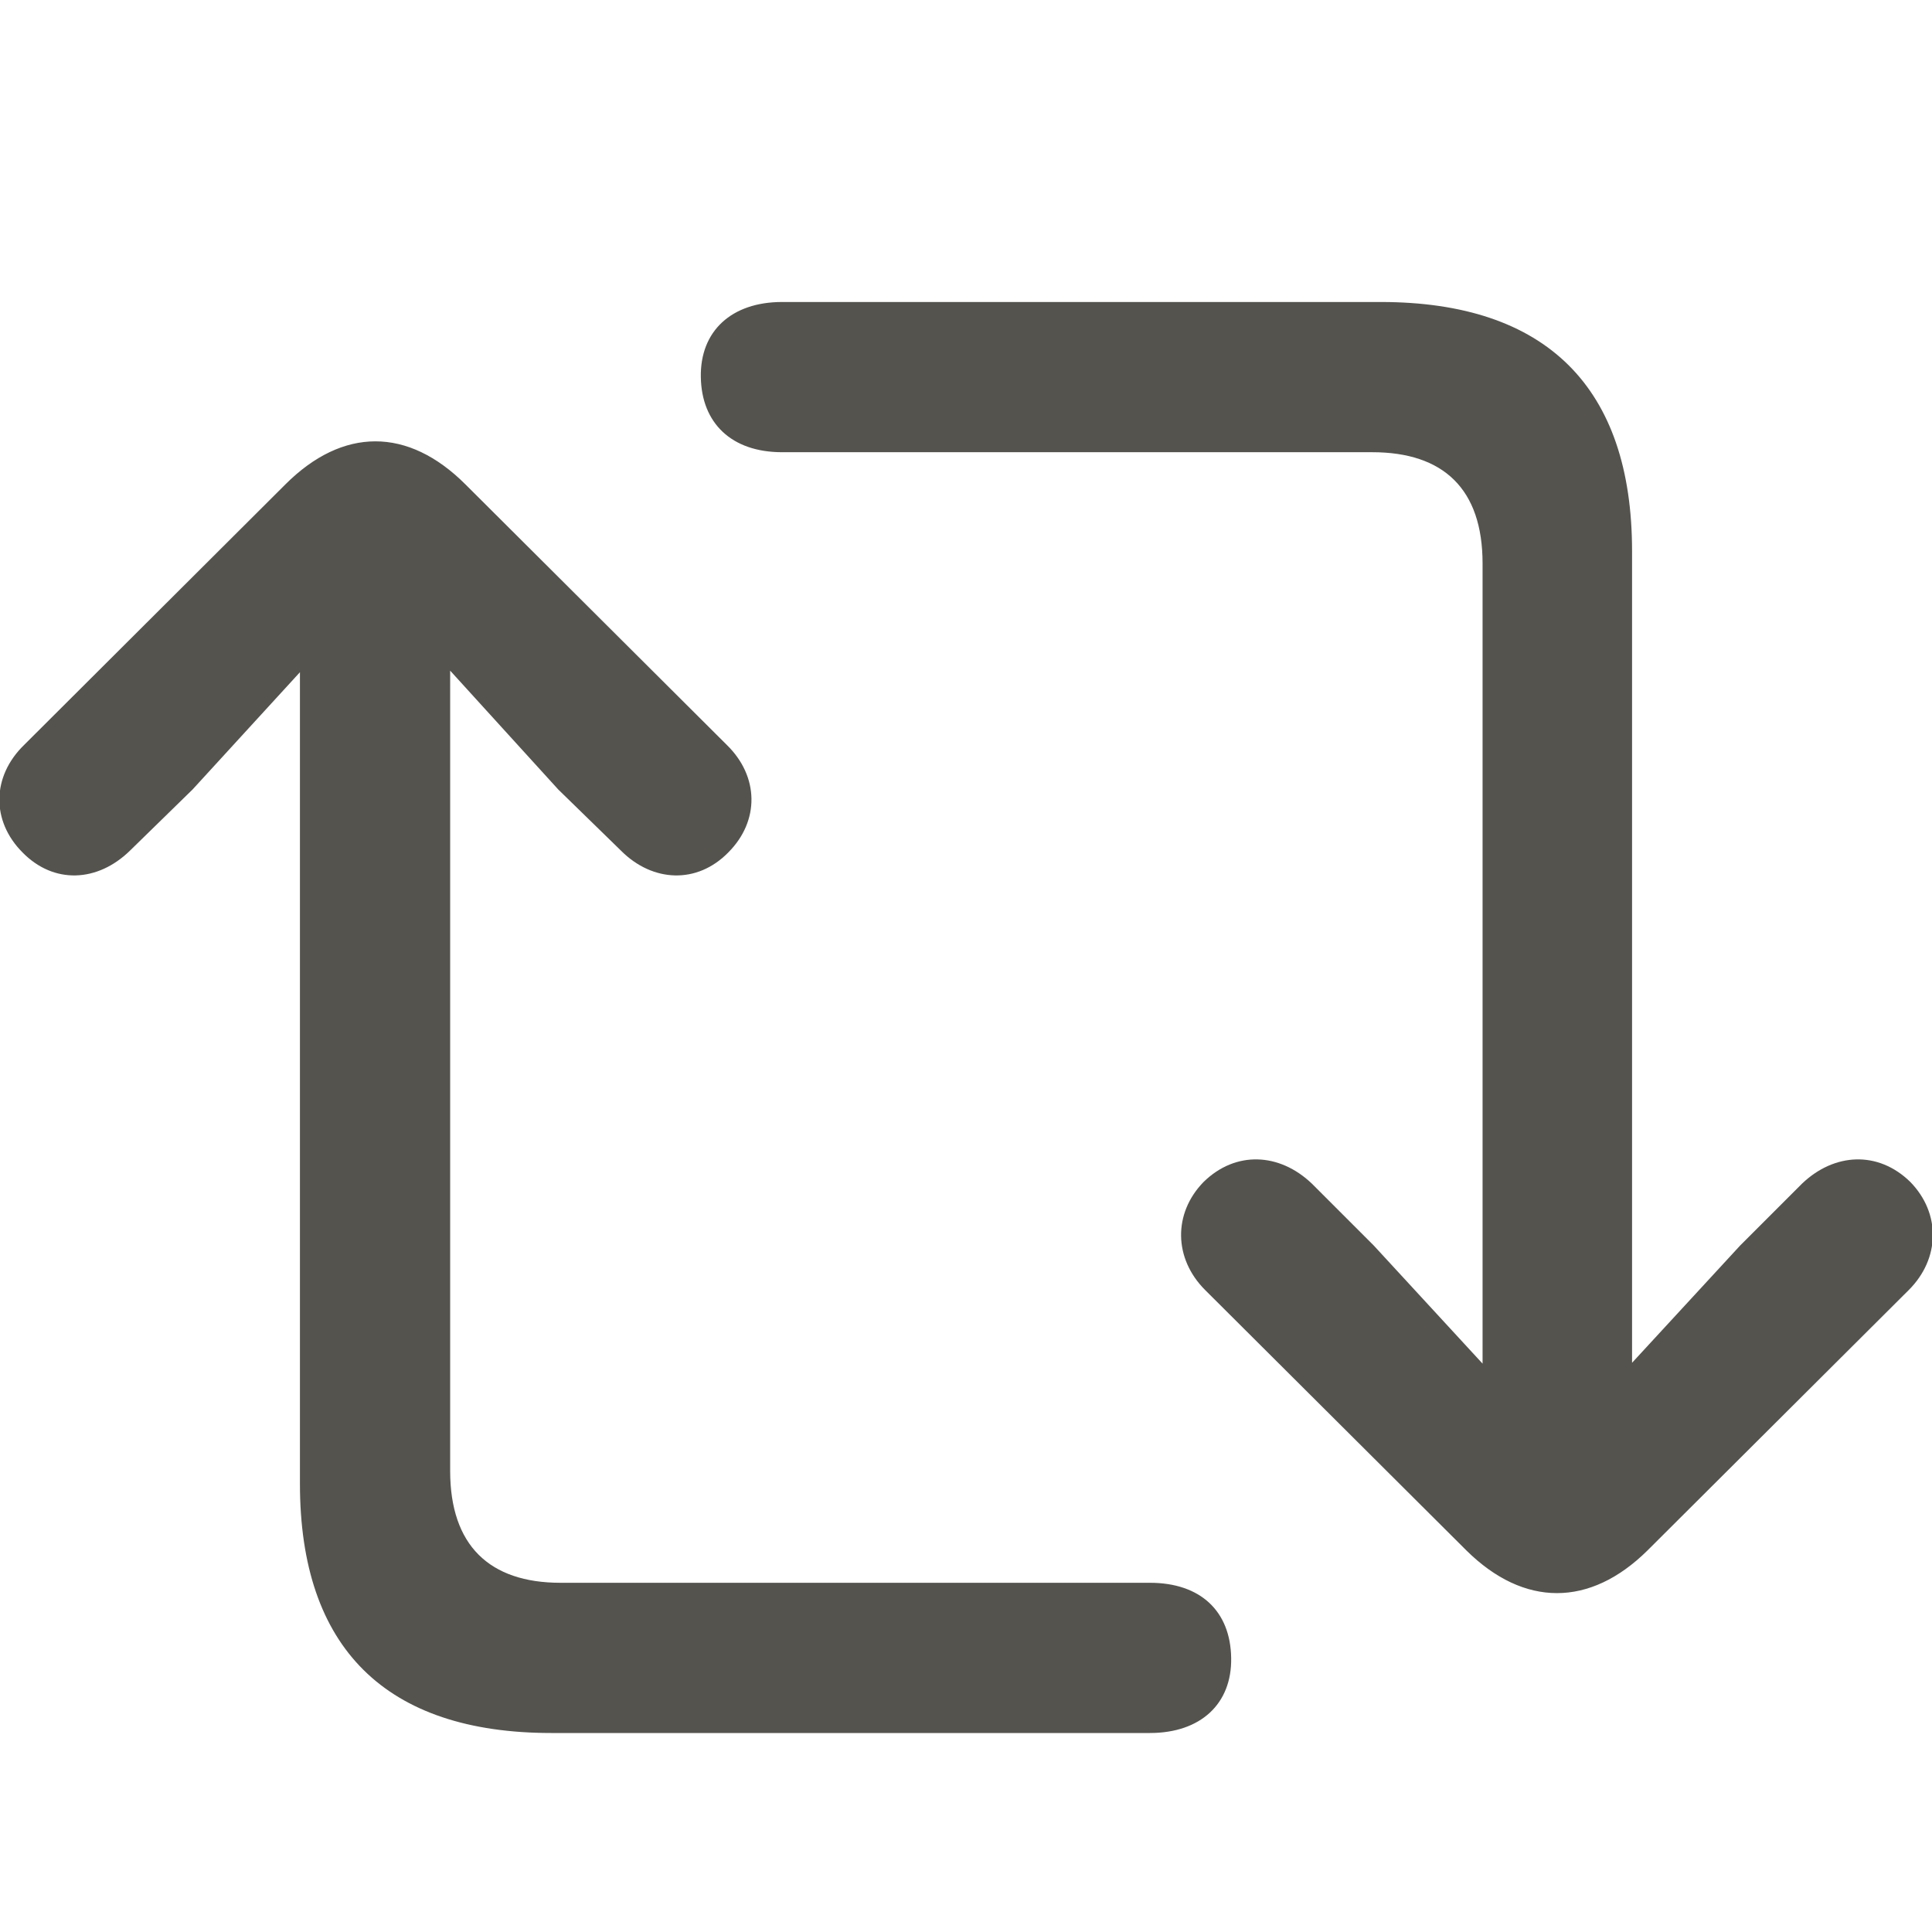
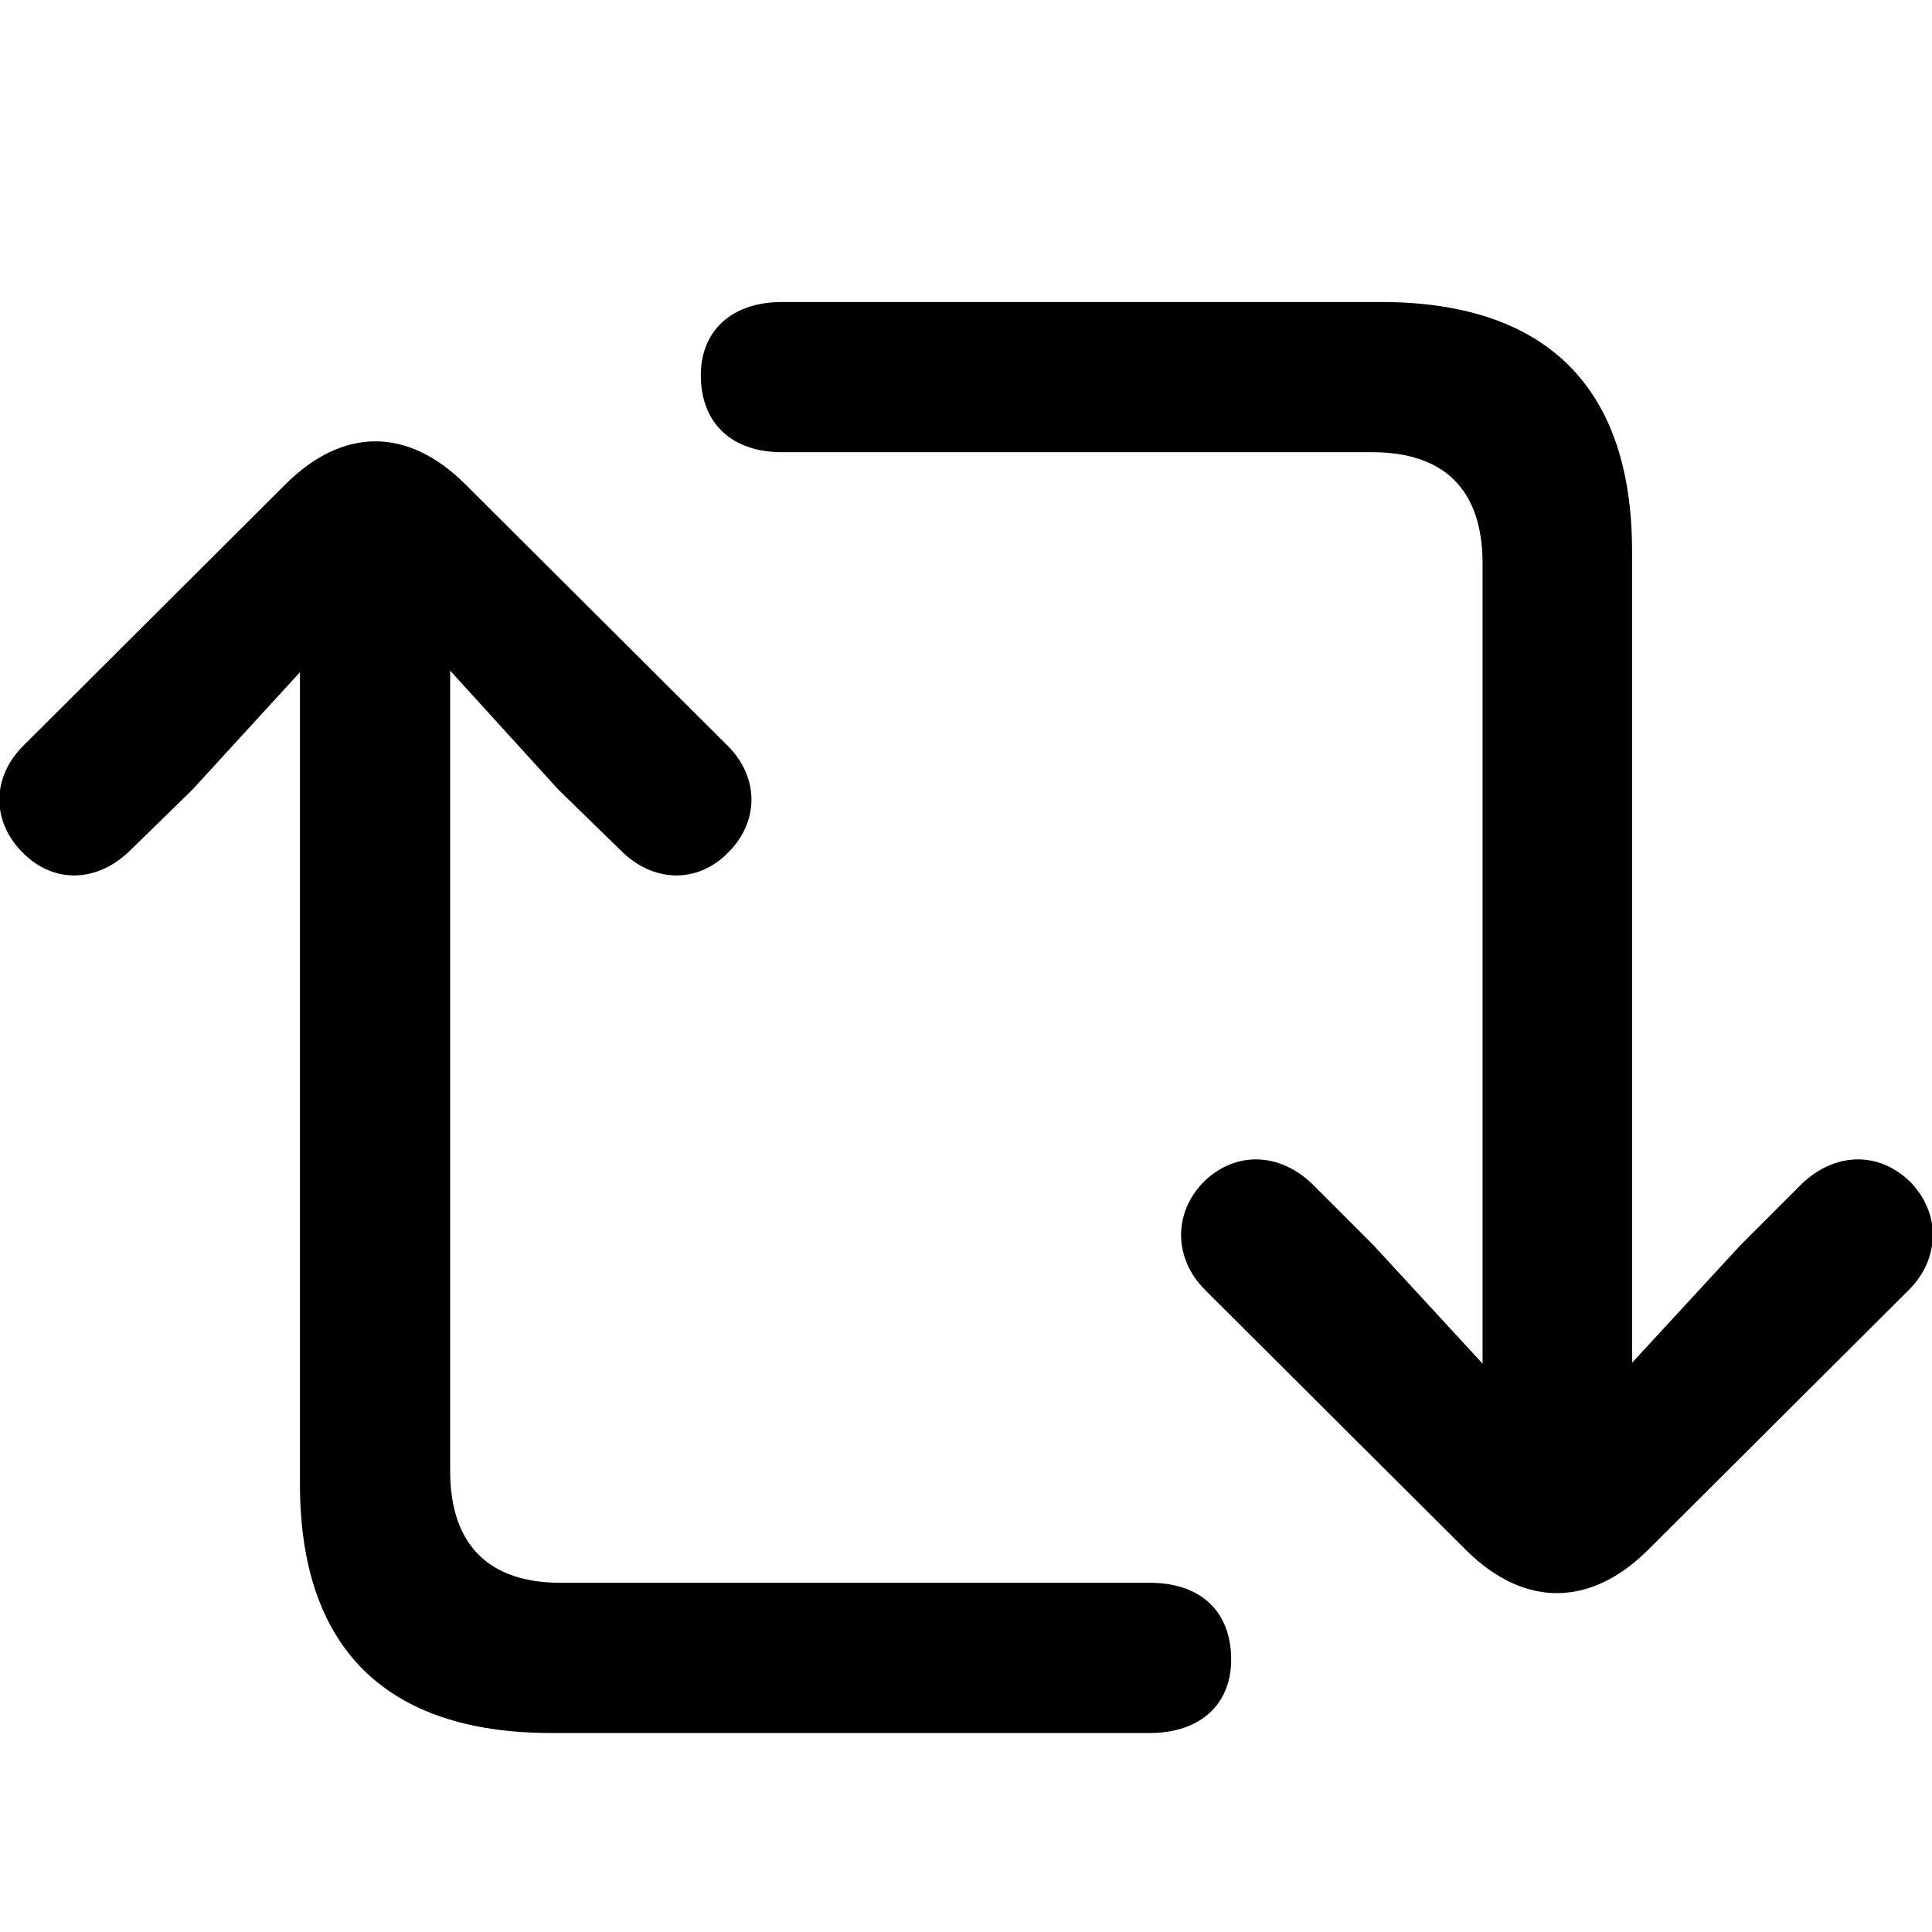
- <svg viewBox="0 0 16 16" class="loop" style="width: 16px; height: 16px; display: block; fill: rgba(55, 53, 47, 0.85); flex-shrink: 0; backface-visibility: hidden;">
+ <svg viewBox="0 0 16 16" class="loop" style="width: 16px; height: 16px; display: block; fill: currentColor; flex-shrink: 0; backface-visibility: hidden;">
  <path d="M5.804 3.123C5.81 3.504 6.058 3.745 6.477 3.745H11.364C11.955 3.745 12.278 4.05 12.278 4.666V11.293L11.377 10.315L10.863 9.801C10.596 9.547 10.234 9.528 9.968 9.788C9.714 10.048 9.72 10.423 9.98 10.683L12.145 12.841C12.621 13.311 13.167 13.311 13.643 12.841L15.808 10.683C16.068 10.423 16.074 10.048 15.82 9.788C15.554 9.528 15.192 9.547 14.925 9.801L14.411 10.315L13.516 11.286V4.564C13.516 3.206 12.805 2.501 11.434 2.501H6.477C6.058 2.501 5.797 2.742 5.804 3.123ZM0.186 7.059C0.446 7.325 0.808 7.306 1.075 7.046L1.595 6.538L2.484 5.567V12.289C2.484 13.648 3.195 14.352 4.566 14.352H9.523C9.942 14.352 10.203 14.111 10.196 13.73C10.19 13.343 9.942 13.108 9.523 13.108H4.642C4.052 13.108 3.728 12.797 3.728 12.181V5.554L4.623 6.538L5.144 7.046C5.404 7.306 5.772 7.325 6.032 7.059C6.292 6.798 6.286 6.43 6.02 6.17L3.855 4.012C3.379 3.536 2.839 3.536 2.363 4.012L0.199 6.17C-0.068 6.43 -0.074 6.798 0.186 7.059Z" />
</svg>
